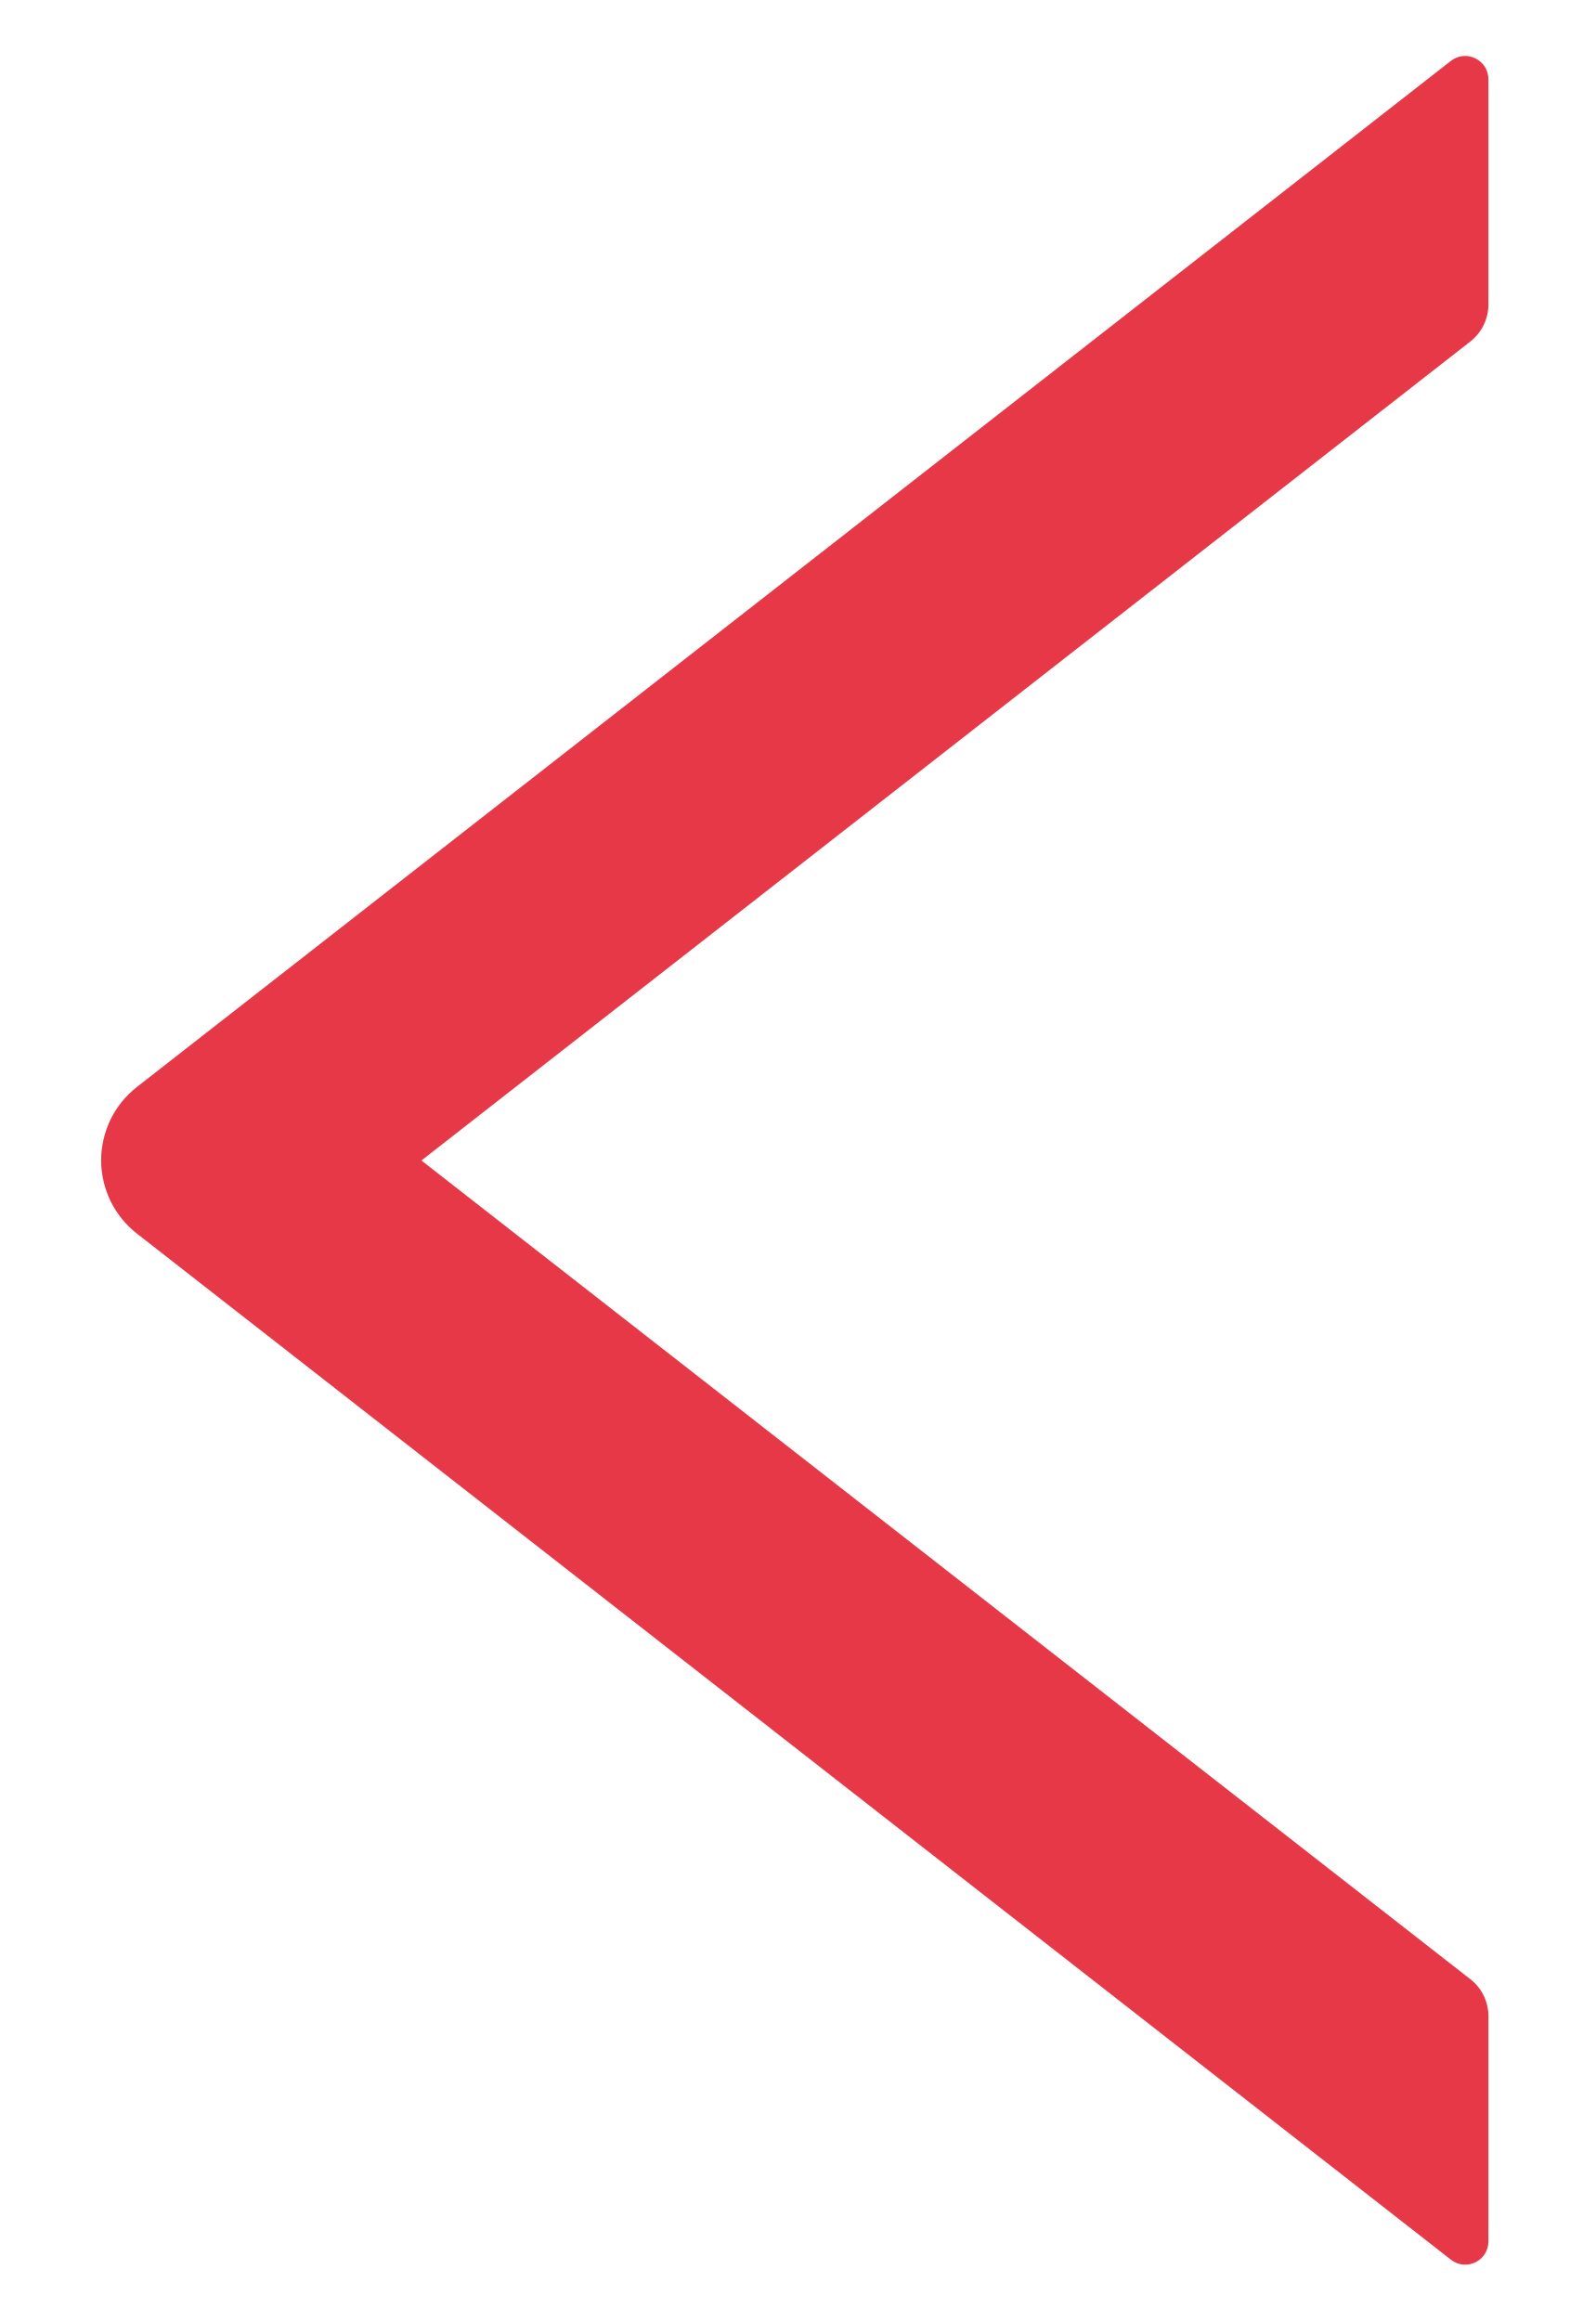
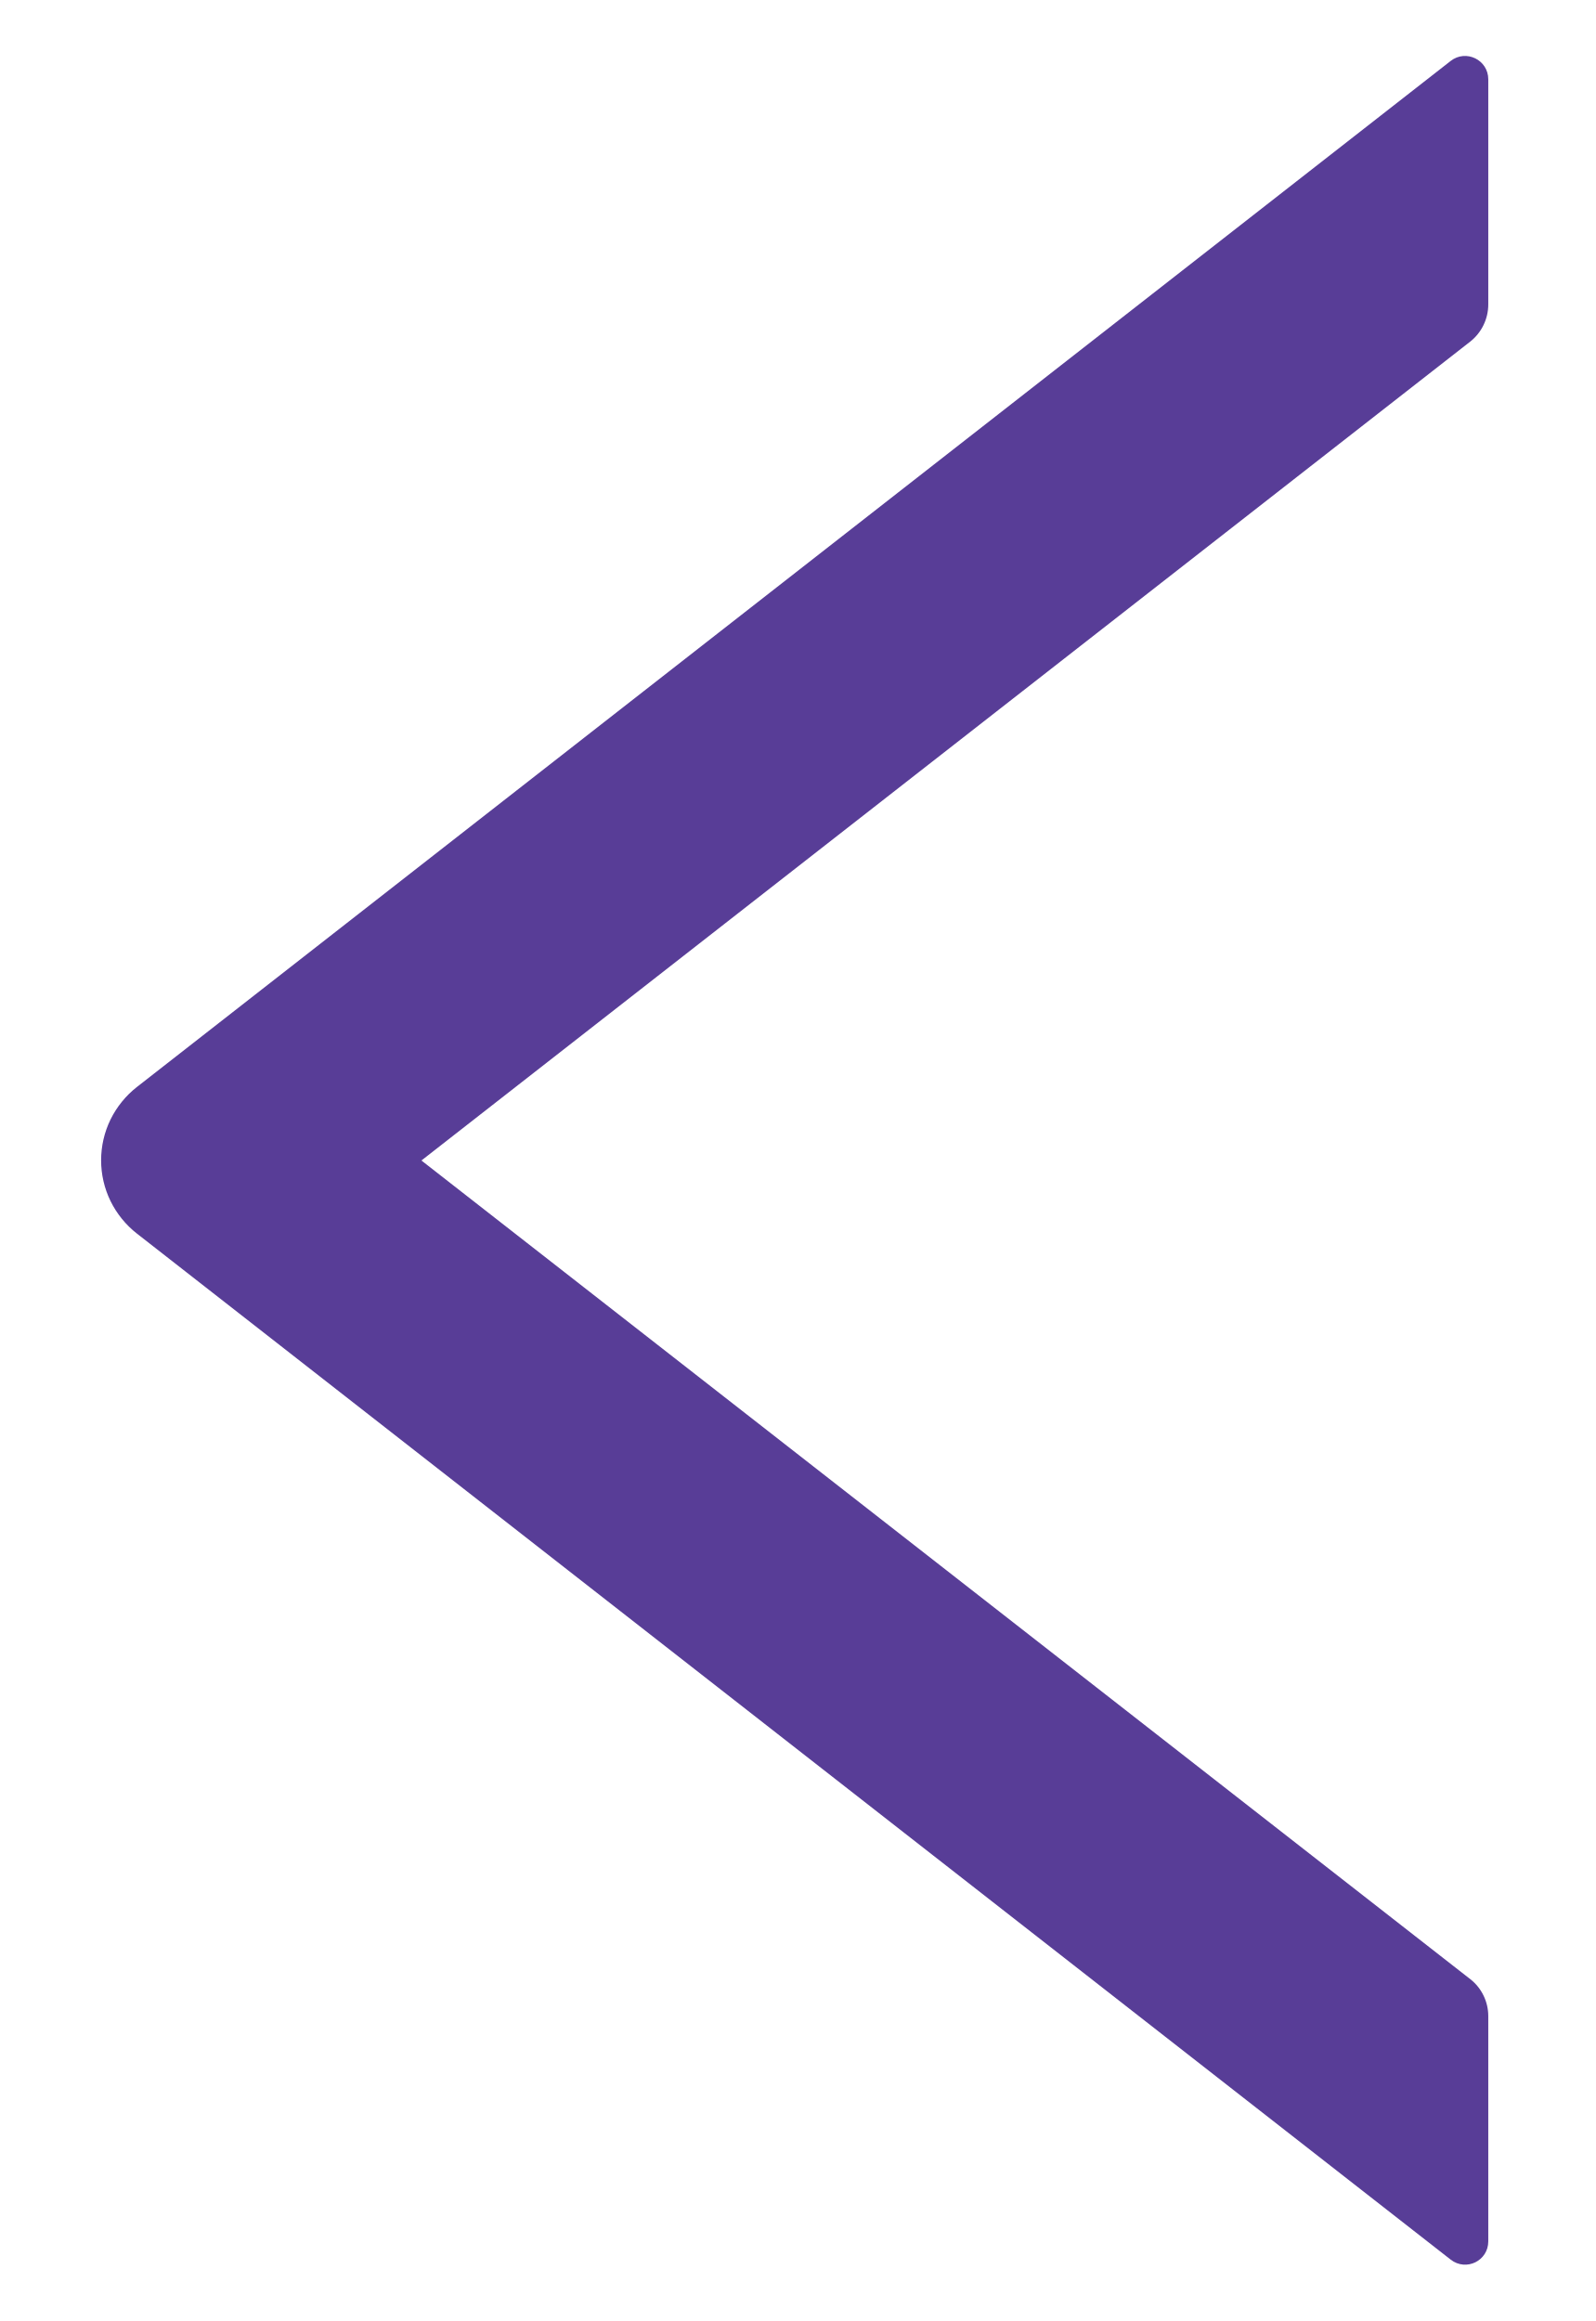
<svg xmlns="http://www.w3.org/2000/svg" width="11" height="16" viewBox="0 0 11 16" fill="none">
-   <path d="M10.26 2.099V0.547C10.26 0.412 10.105 0.338 10.001 0.42L0.944 7.493C0.867 7.553 0.805 7.63 0.762 7.717C0.72 7.805 0.697 7.901 0.697 7.999C0.697 8.096 0.72 8.192 0.762 8.28C0.805 8.367 0.867 8.444 0.944 8.504L10.001 15.577C10.107 15.66 10.26 15.585 10.26 15.451V13.898C10.26 13.799 10.214 13.705 10.137 13.645L2.905 8L10.137 2.353C10.214 2.292 10.26 2.198 10.26 2.099Z" fill="#E73848" />
+   <path d="M10.259 2.099V0.547C10.259 0.412 10.105 0.338 10 0.42L0.944 7.493C0.867 7.553 0.805 7.63 0.762 7.717C0.719 7.805 0.697 7.901 0.697 7.999C0.697 8.096 0.719 8.192 0.762 8.28C0.805 8.367 0.867 8.444 0.944 8.504L10 15.577C10.107 15.66 10.259 15.585 10.259 15.451V13.898C10.259 13.799 10.213 13.705 10.137 13.645L2.905 8L10.137 2.353C10.213 2.292 10.259 2.198 10.259 2.099Z" fill="#583D97" />
</svg>
